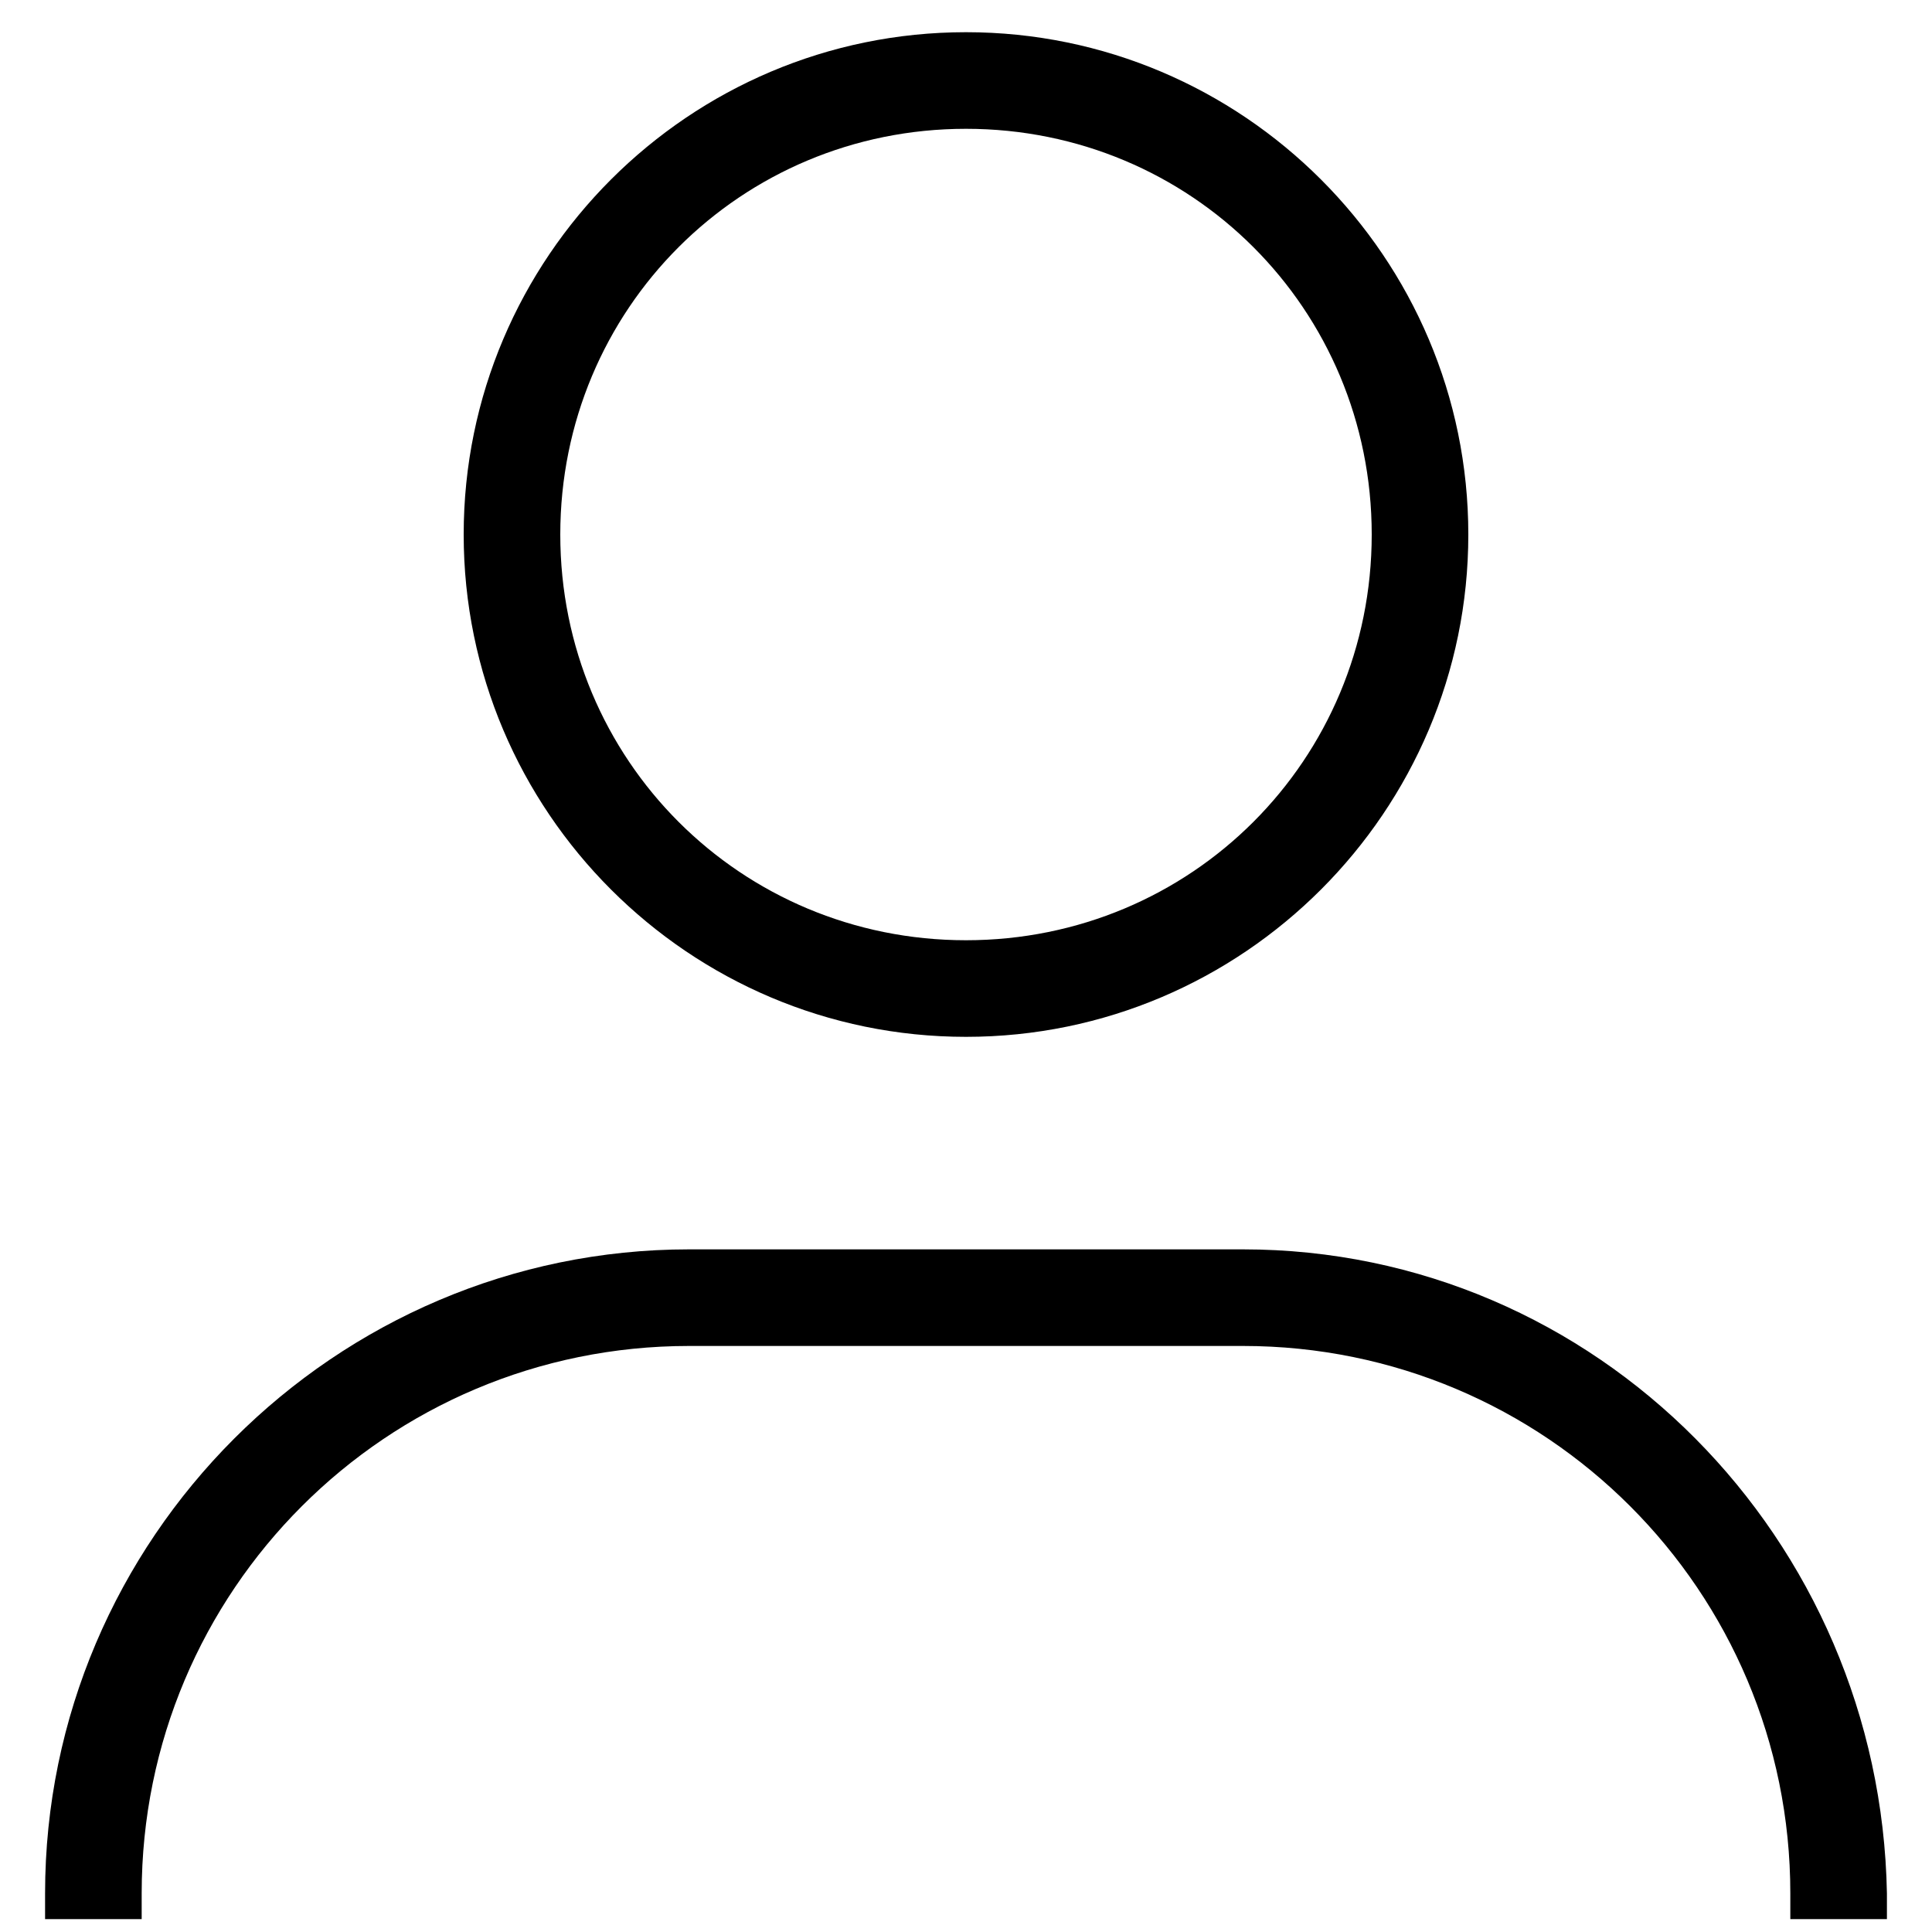
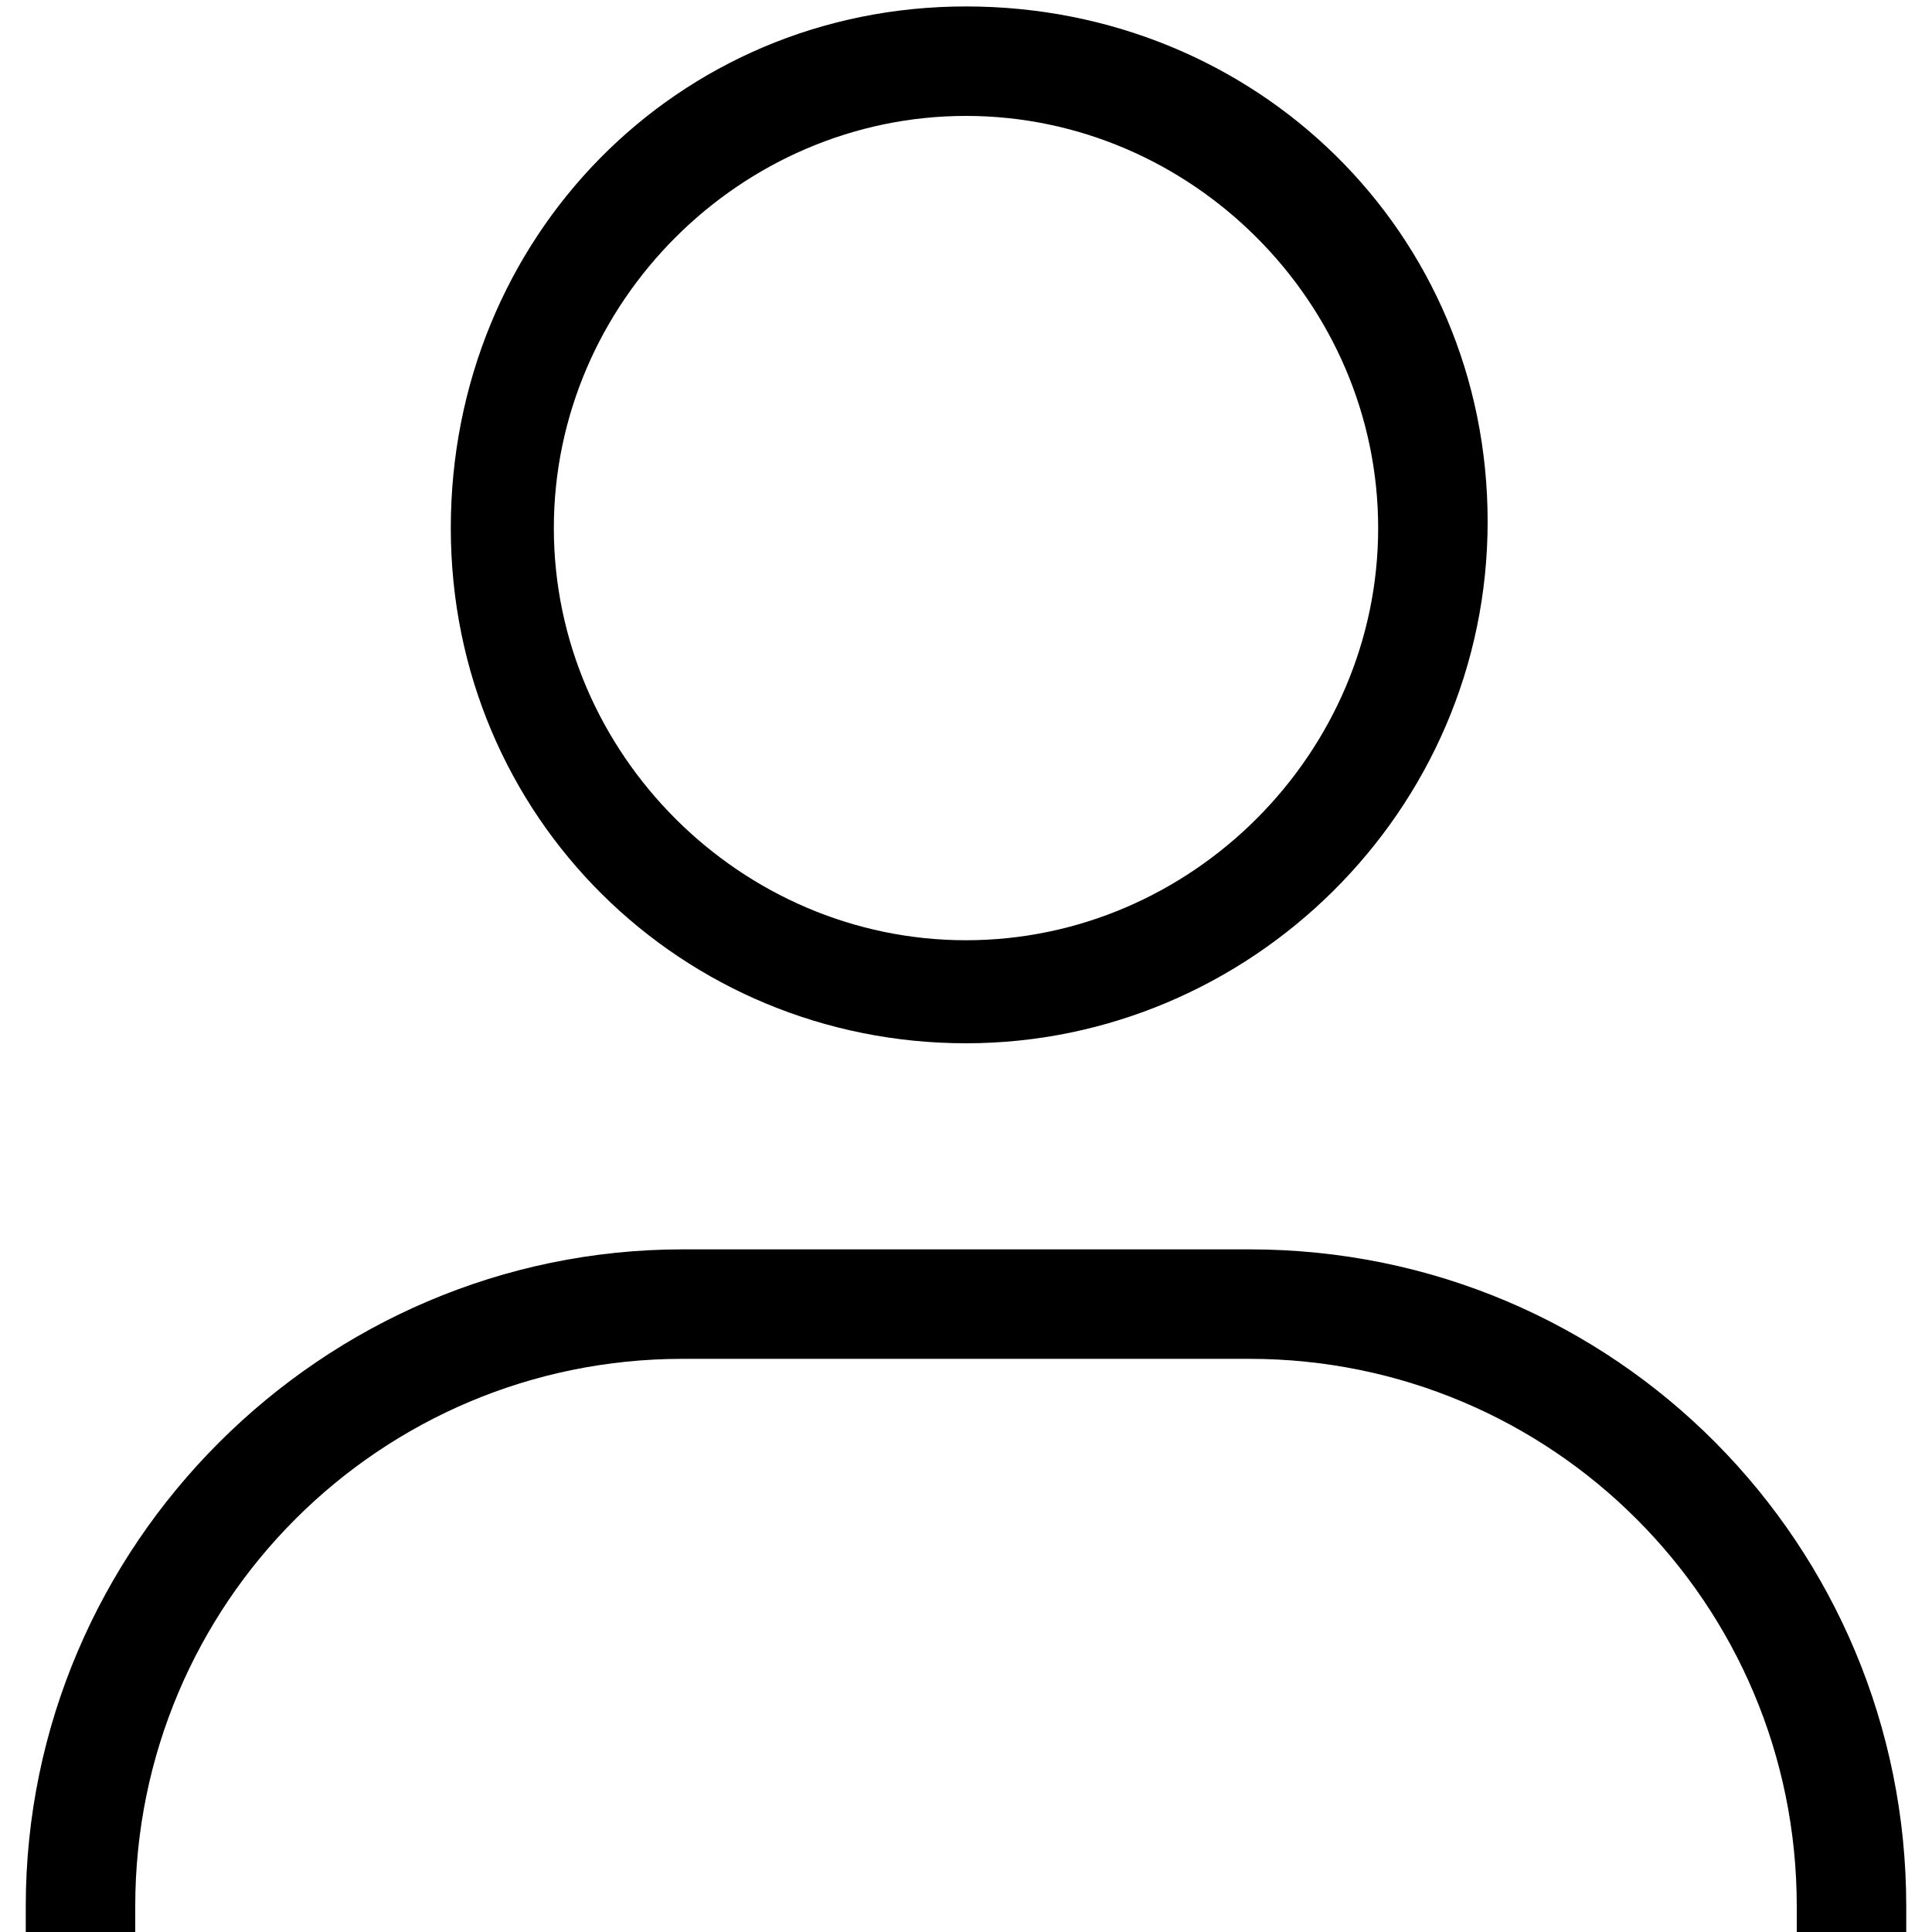
- <svg xmlns="http://www.w3.org/2000/svg" xml:space="preserve" style="enable-background:new 0 0 30 30" viewBox="0 0 30 30">
-   <path d="M19.3 19.4h-8.6c-5.5 0-10 4.5-10 10v.4h1.5v-.4c0-4.7 3.8-8.5 8.5-8.5h8.6c4.7 0 8.5 3.8 8.5 8.5v.4h1.5v-.4c-.1-5.5-4.5-10-10-10zM15 16.1c4.3 0 7.8-3.5 7.8-7.8S19.3.5 15 .5 7.2 4 7.2 8.3s3.5 7.8 7.8 7.8zM15 2c3.5 0 6.3 2.8 6.3 6.3s-2.8 6.3-6.3 6.3-6.3-2.8-6.3-6.3S11.5 2 15 2z" />
+ <svg xmlns="http://www.w3.org/2000/svg" version="1.1" id="Layer_1" x="0px" y="0px" viewBox="0 0 30 30" style="enable-background:new 0 0 30 30;" xml:space="preserve">
+   <g>
+     <path d="M19.4,19.4h-8.8C5,19.4,0.4,24,0.4,29.6V30h1.7v-0.4c0-4.7,3.8-8.5,8.5-8.5h8.8c4.7,0,8.5,3.8,8.5,8.5V30h1.7v-0.4   C29.6,24,25.1,19.4,19.4,19.4z" />
+     <path d="M15,16.2c4.4,0,8.1-3.6,8.1-8.1S19.5,0.1,15,0.1S7,3.7,7,8.2S10.6,16.2,15,16.2z M15,1.8c3.5,0,6.4,2.9,6.4,6.4   s-2.9,6.4-6.4,6.4s-6.4-2.9-6.4-6.4S11.5,1.8,15,1.8z" />
+   </g>
</svg>
